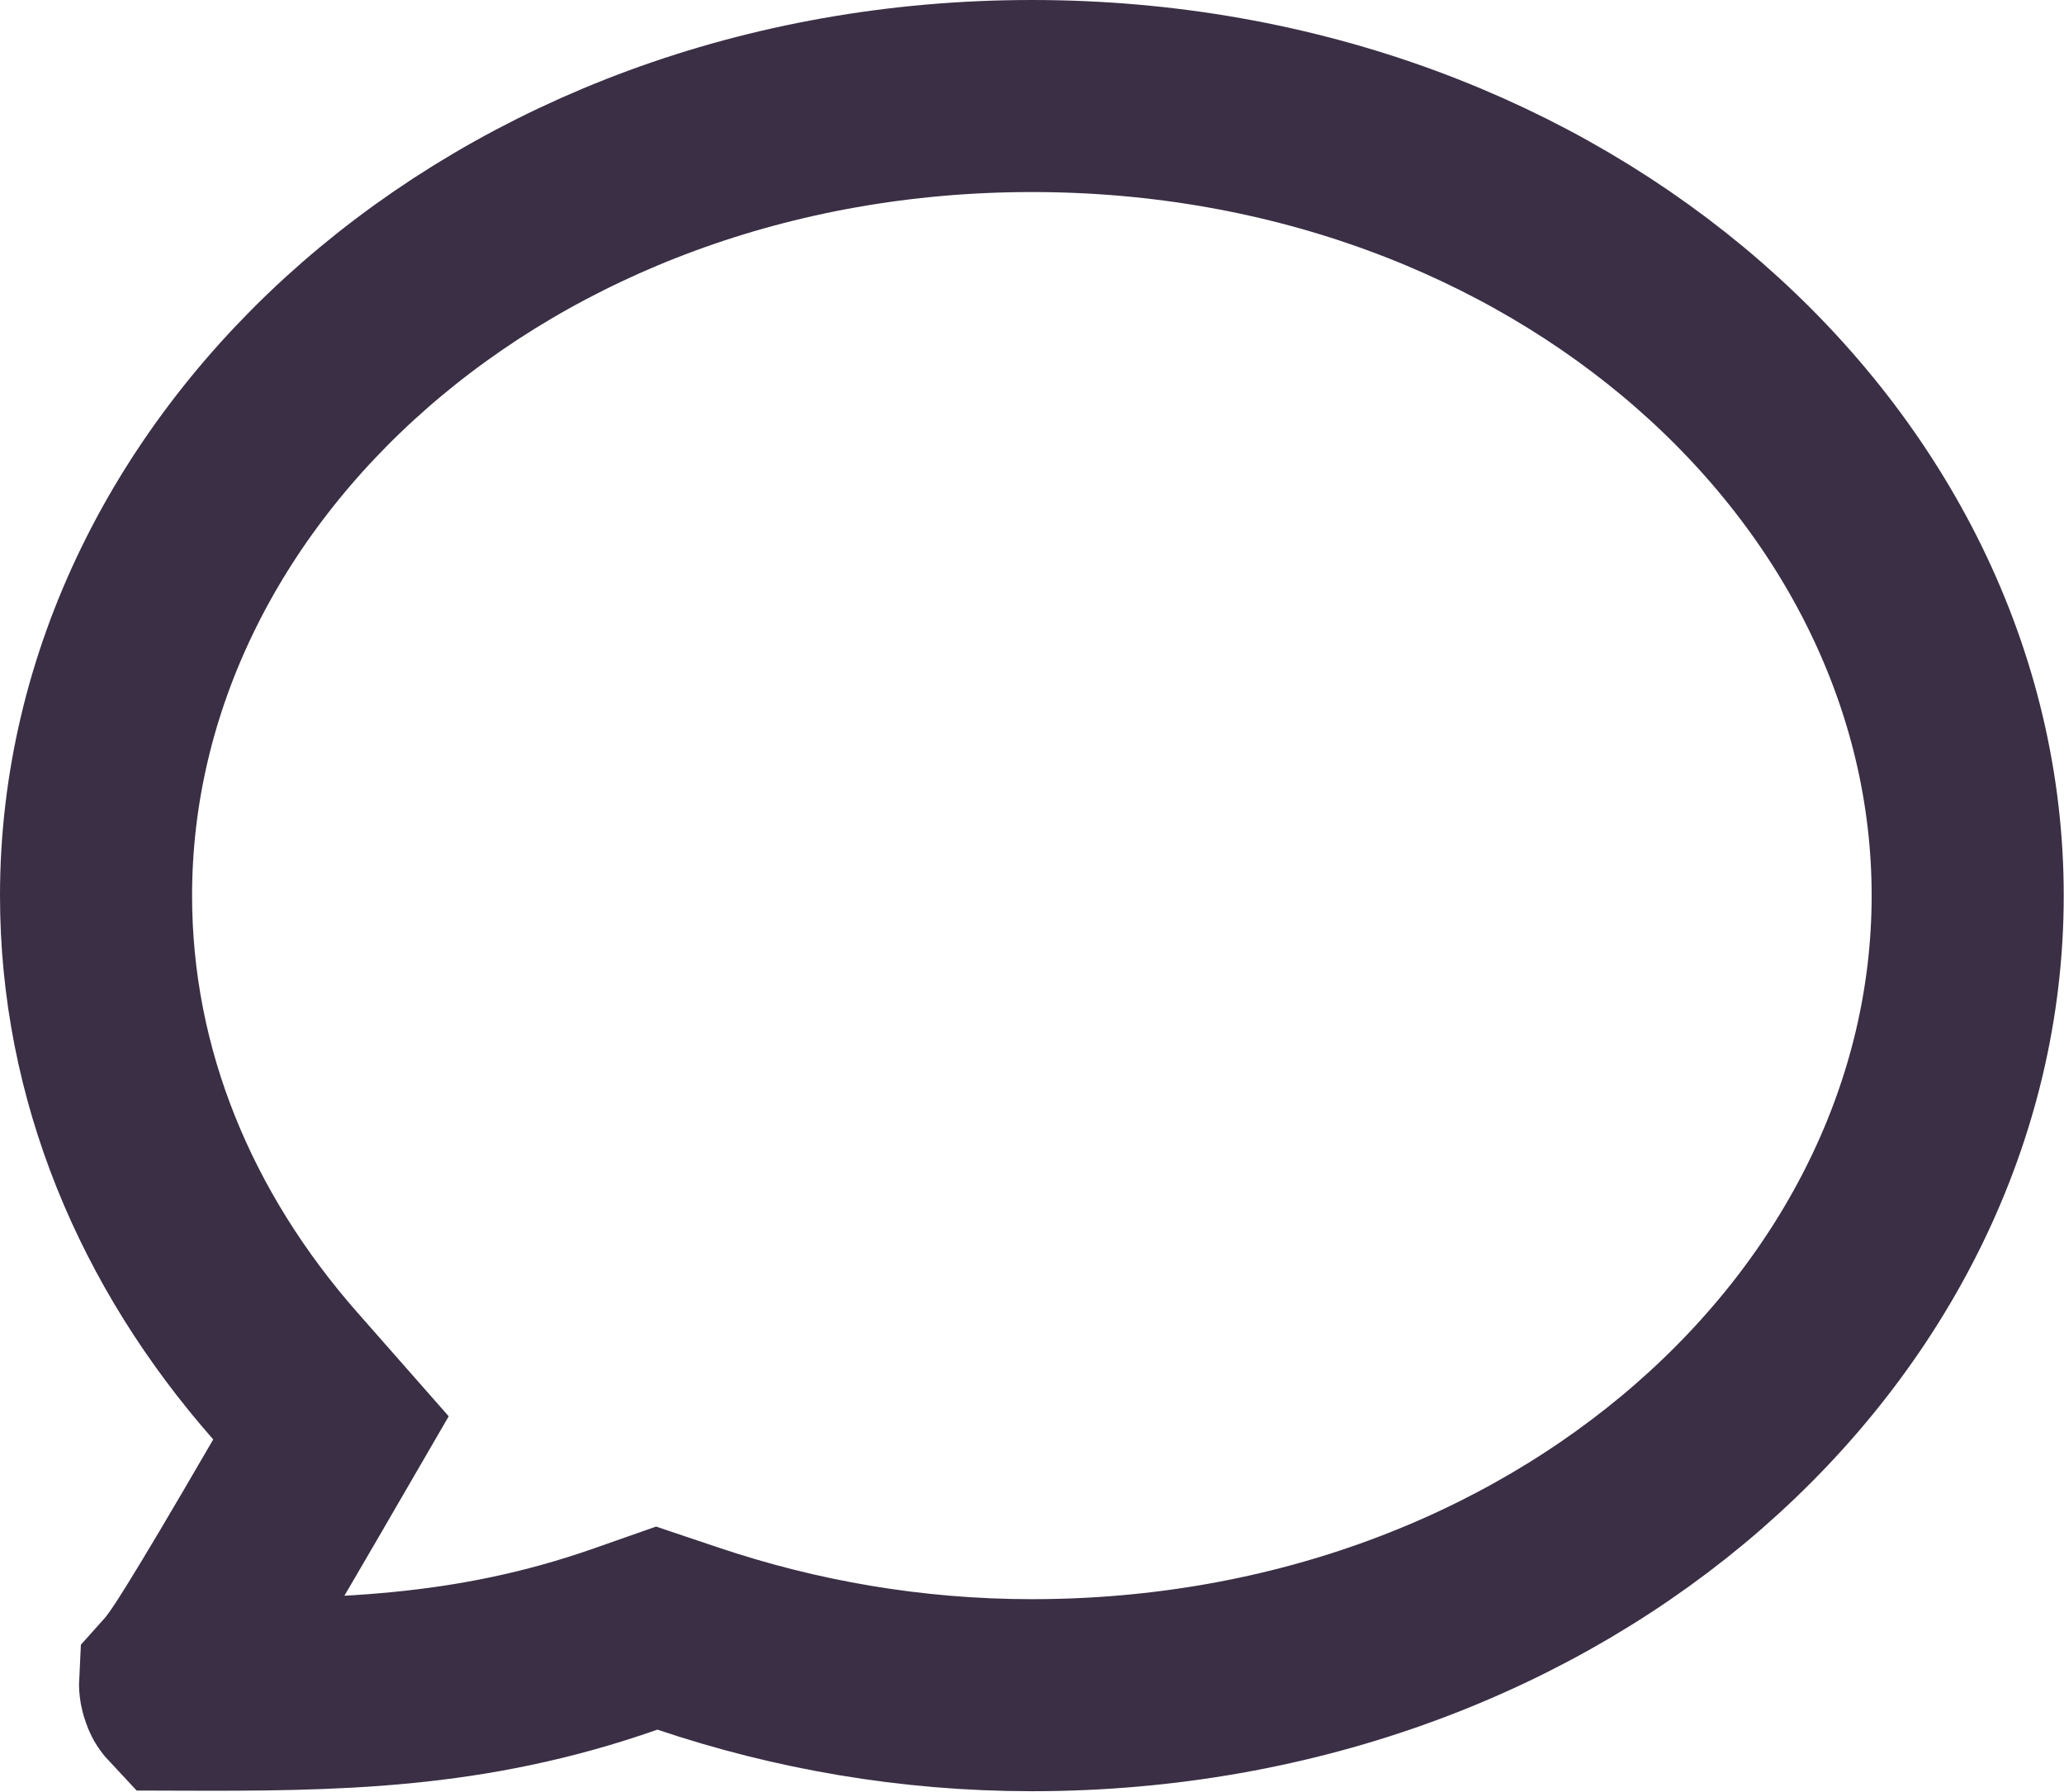
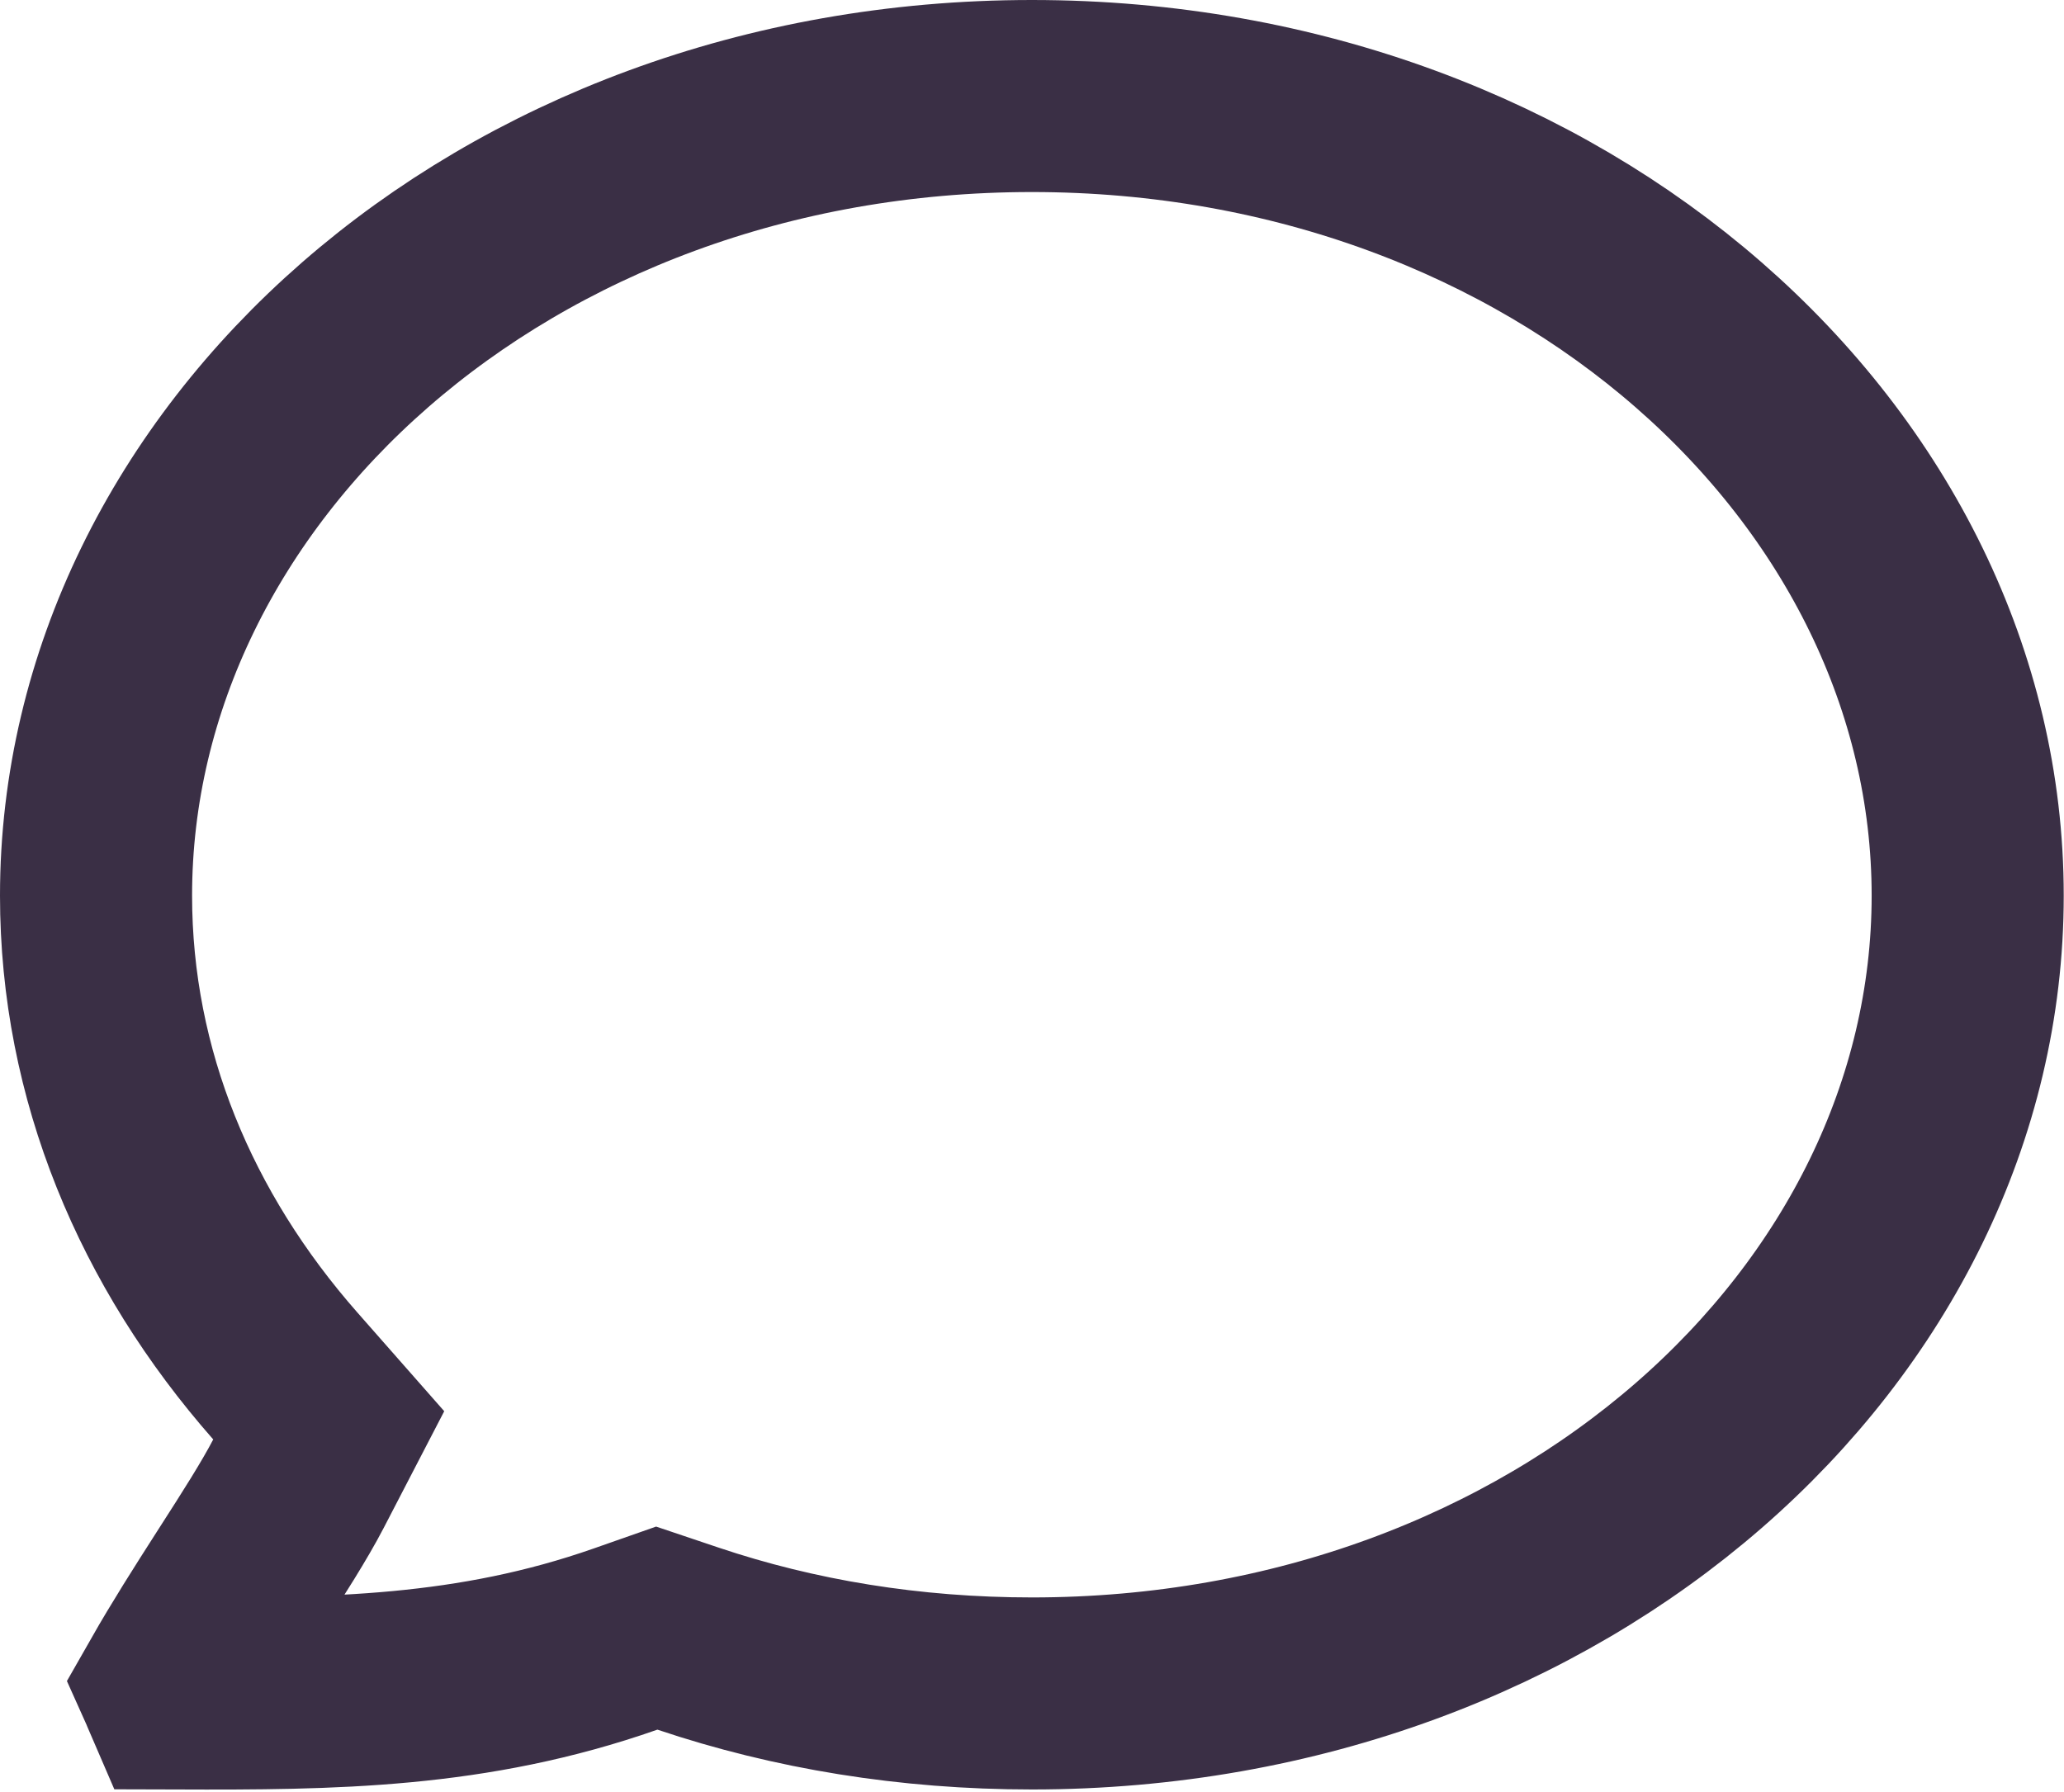
<svg xmlns="http://www.w3.org/2000/svg" width="591" height="513" viewBox="0 0 591 513" fill="none">
-   <path d="M84.841 426.05L94.769 408.937L81.7 394.083C47.483 355.197 27.5 307.727 27.5 256.5C27.5 133.52 143.672 27.5 295.462 27.5C447.251 27.5 563.423 133.52 563.423 256.5C563.423 379.48 447.251 485.5 295.462 485.5C260.736 485.5 227.685 479.621 197.011 469.301L188.053 466.288L179.136 469.417C134.326 485.141 95.677 485.499 51.1 485.348C50.994 485.234 50.835 485.022 50.689 484.662C50.129 483.275 50.108 482.446 50.121 482.179C53.218 478.732 56.238 474.02 59.803 468.285C64.58 460.597 72.243 447.764 84.841 426.05Z" stroke="#3A2F45" stroke-width="55" />
+   <path d="M85.467 424.91L94.128 408.208L81.7 394.083C47.483 355.197 27.5 307.727 27.5 256.5C27.5 133.52 143.672 27.5 295.462 27.5C447.251 27.5 563.423 133.52 563.423 256.5C563.423 379.42 447.359 485 295.5 485C260.52 485 227.441 479.539 197.011 469.301L188.053 466.288L179.136 469.417C135.115 484.864 94.948 485.149 50.834 485.008C50.787 484.899 50.739 484.784 50.689 484.662C50.433 484.028 50.189 483.466 50.003 483.046C49.987 483.011 49.972 482.976 49.956 482.941C55.523 473.167 61.799 463.301 67.883 453.804C68.332 453.104 68.783 452.4 69.236 451.695C75.222 442.359 81.472 432.613 85.467 424.91Z" stroke="#3A2F45" stroke-width="55" />
</svg>
